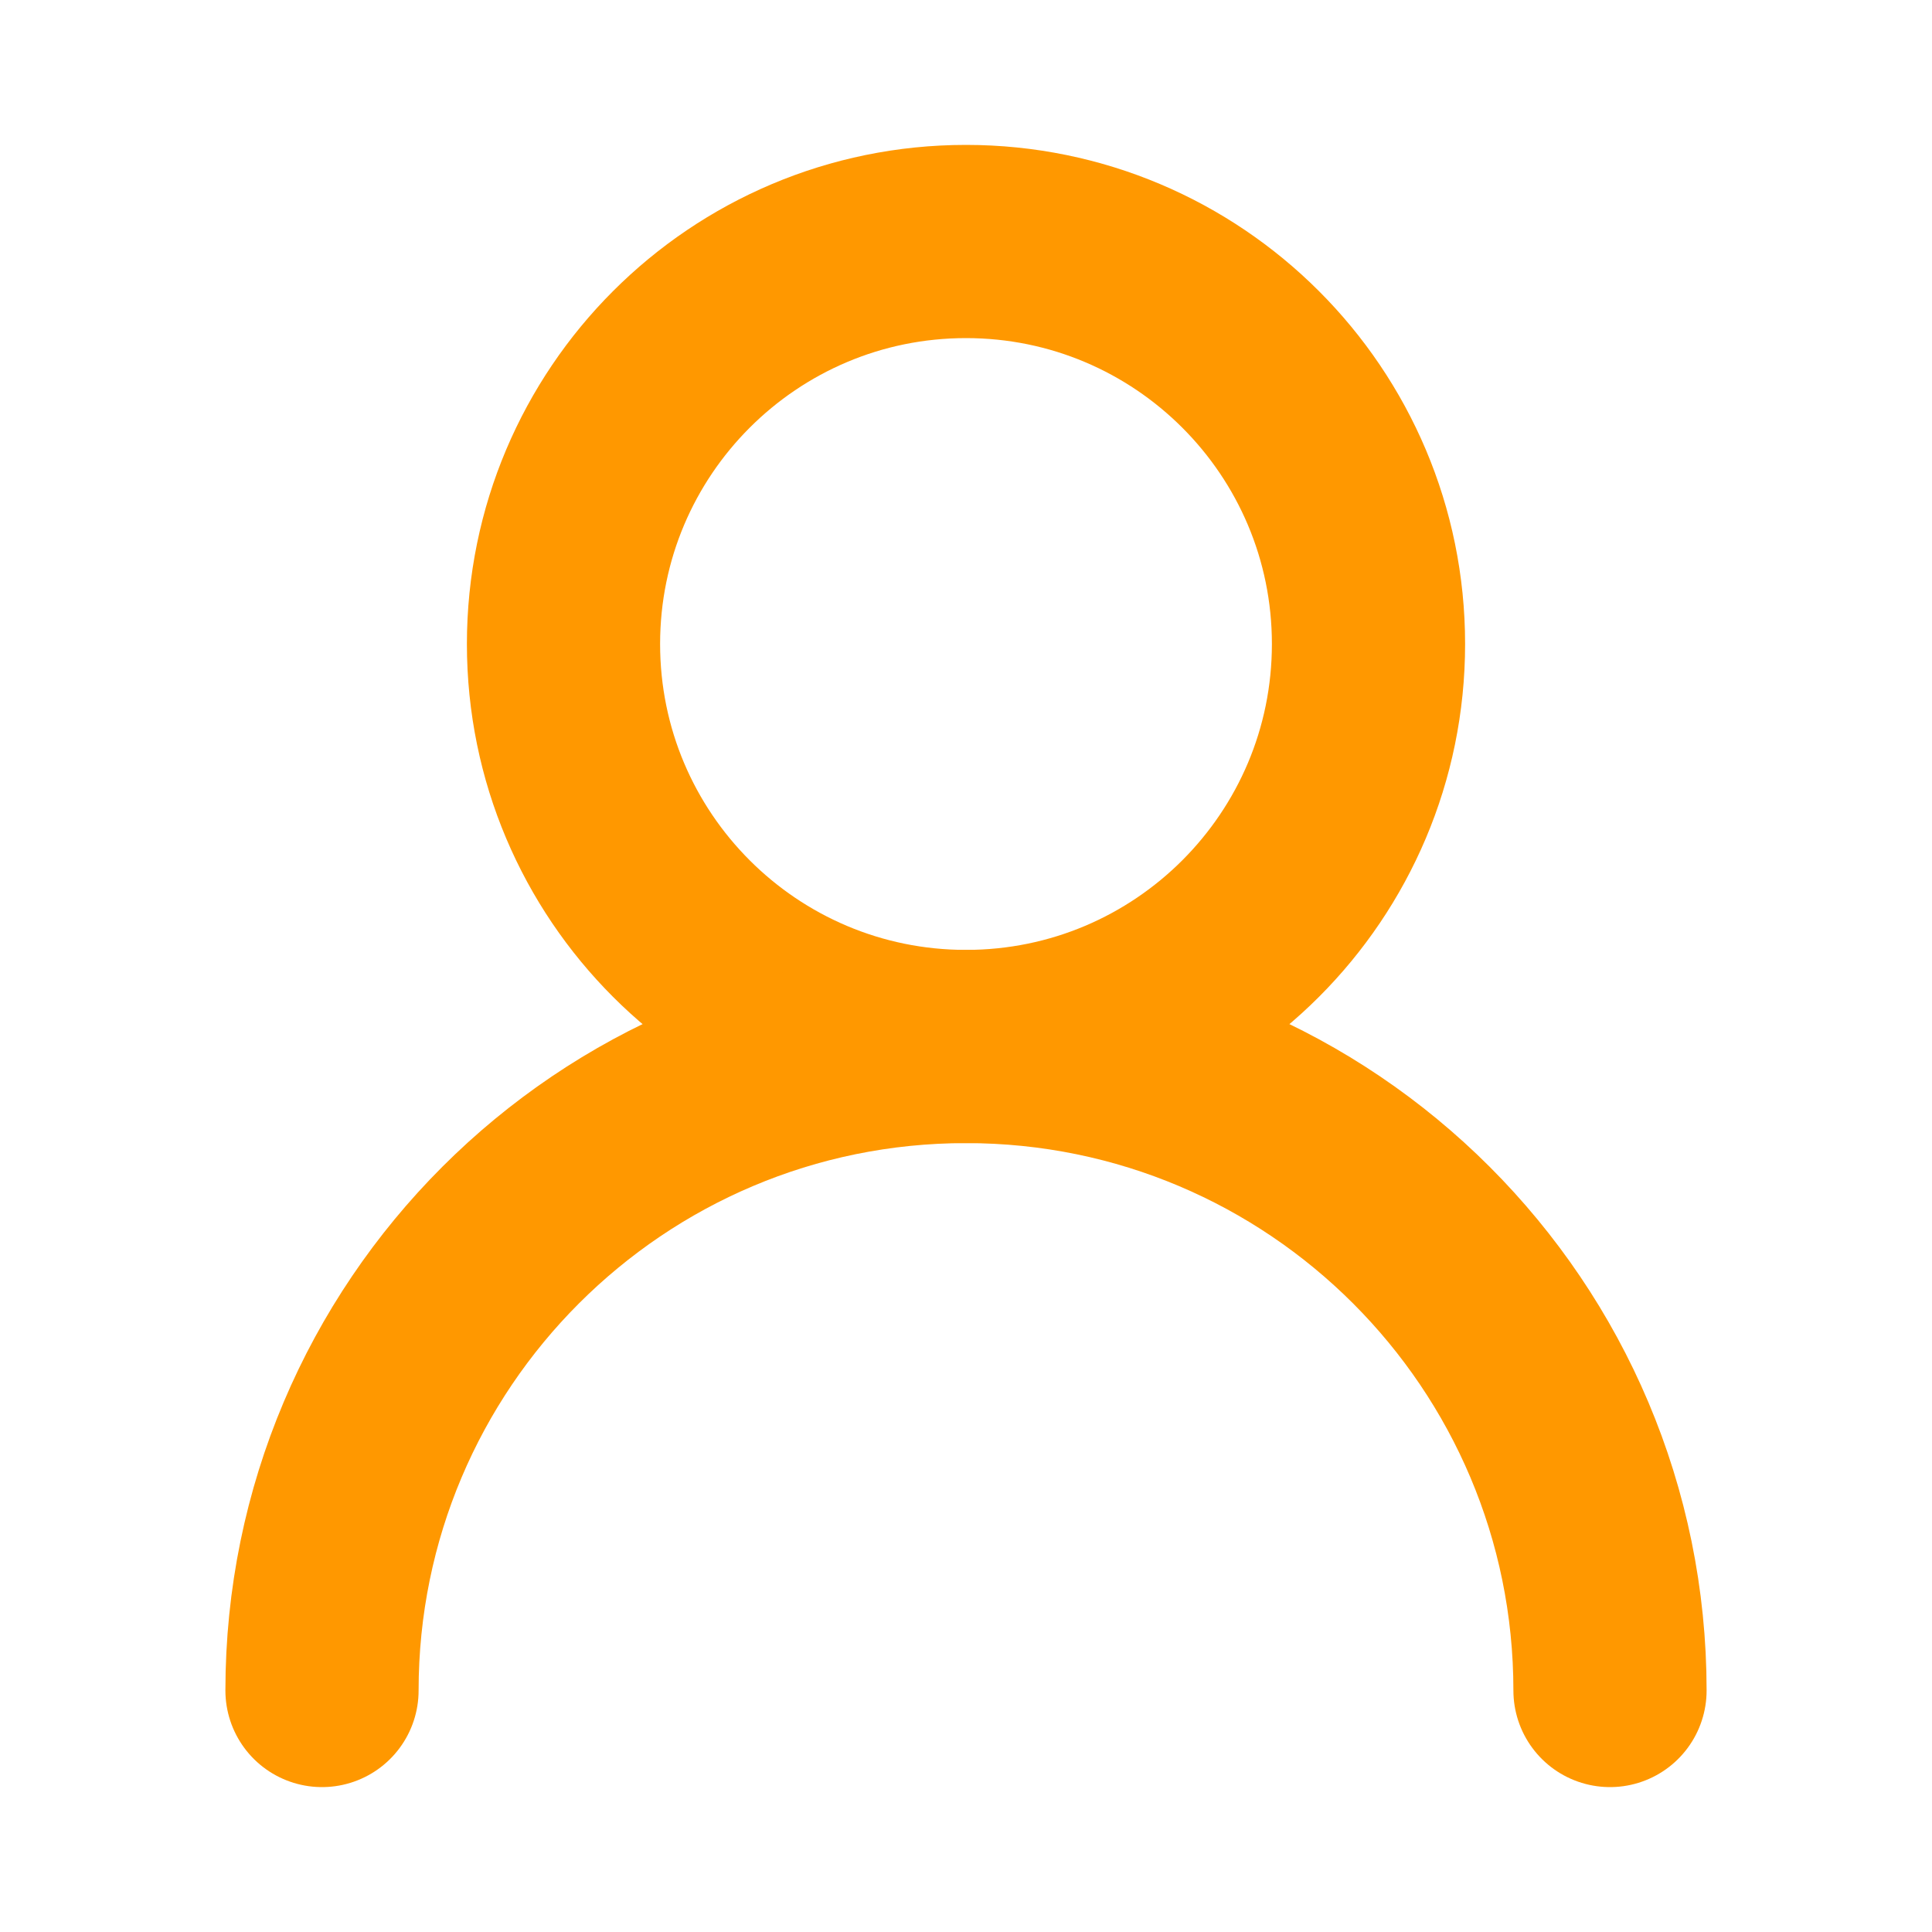
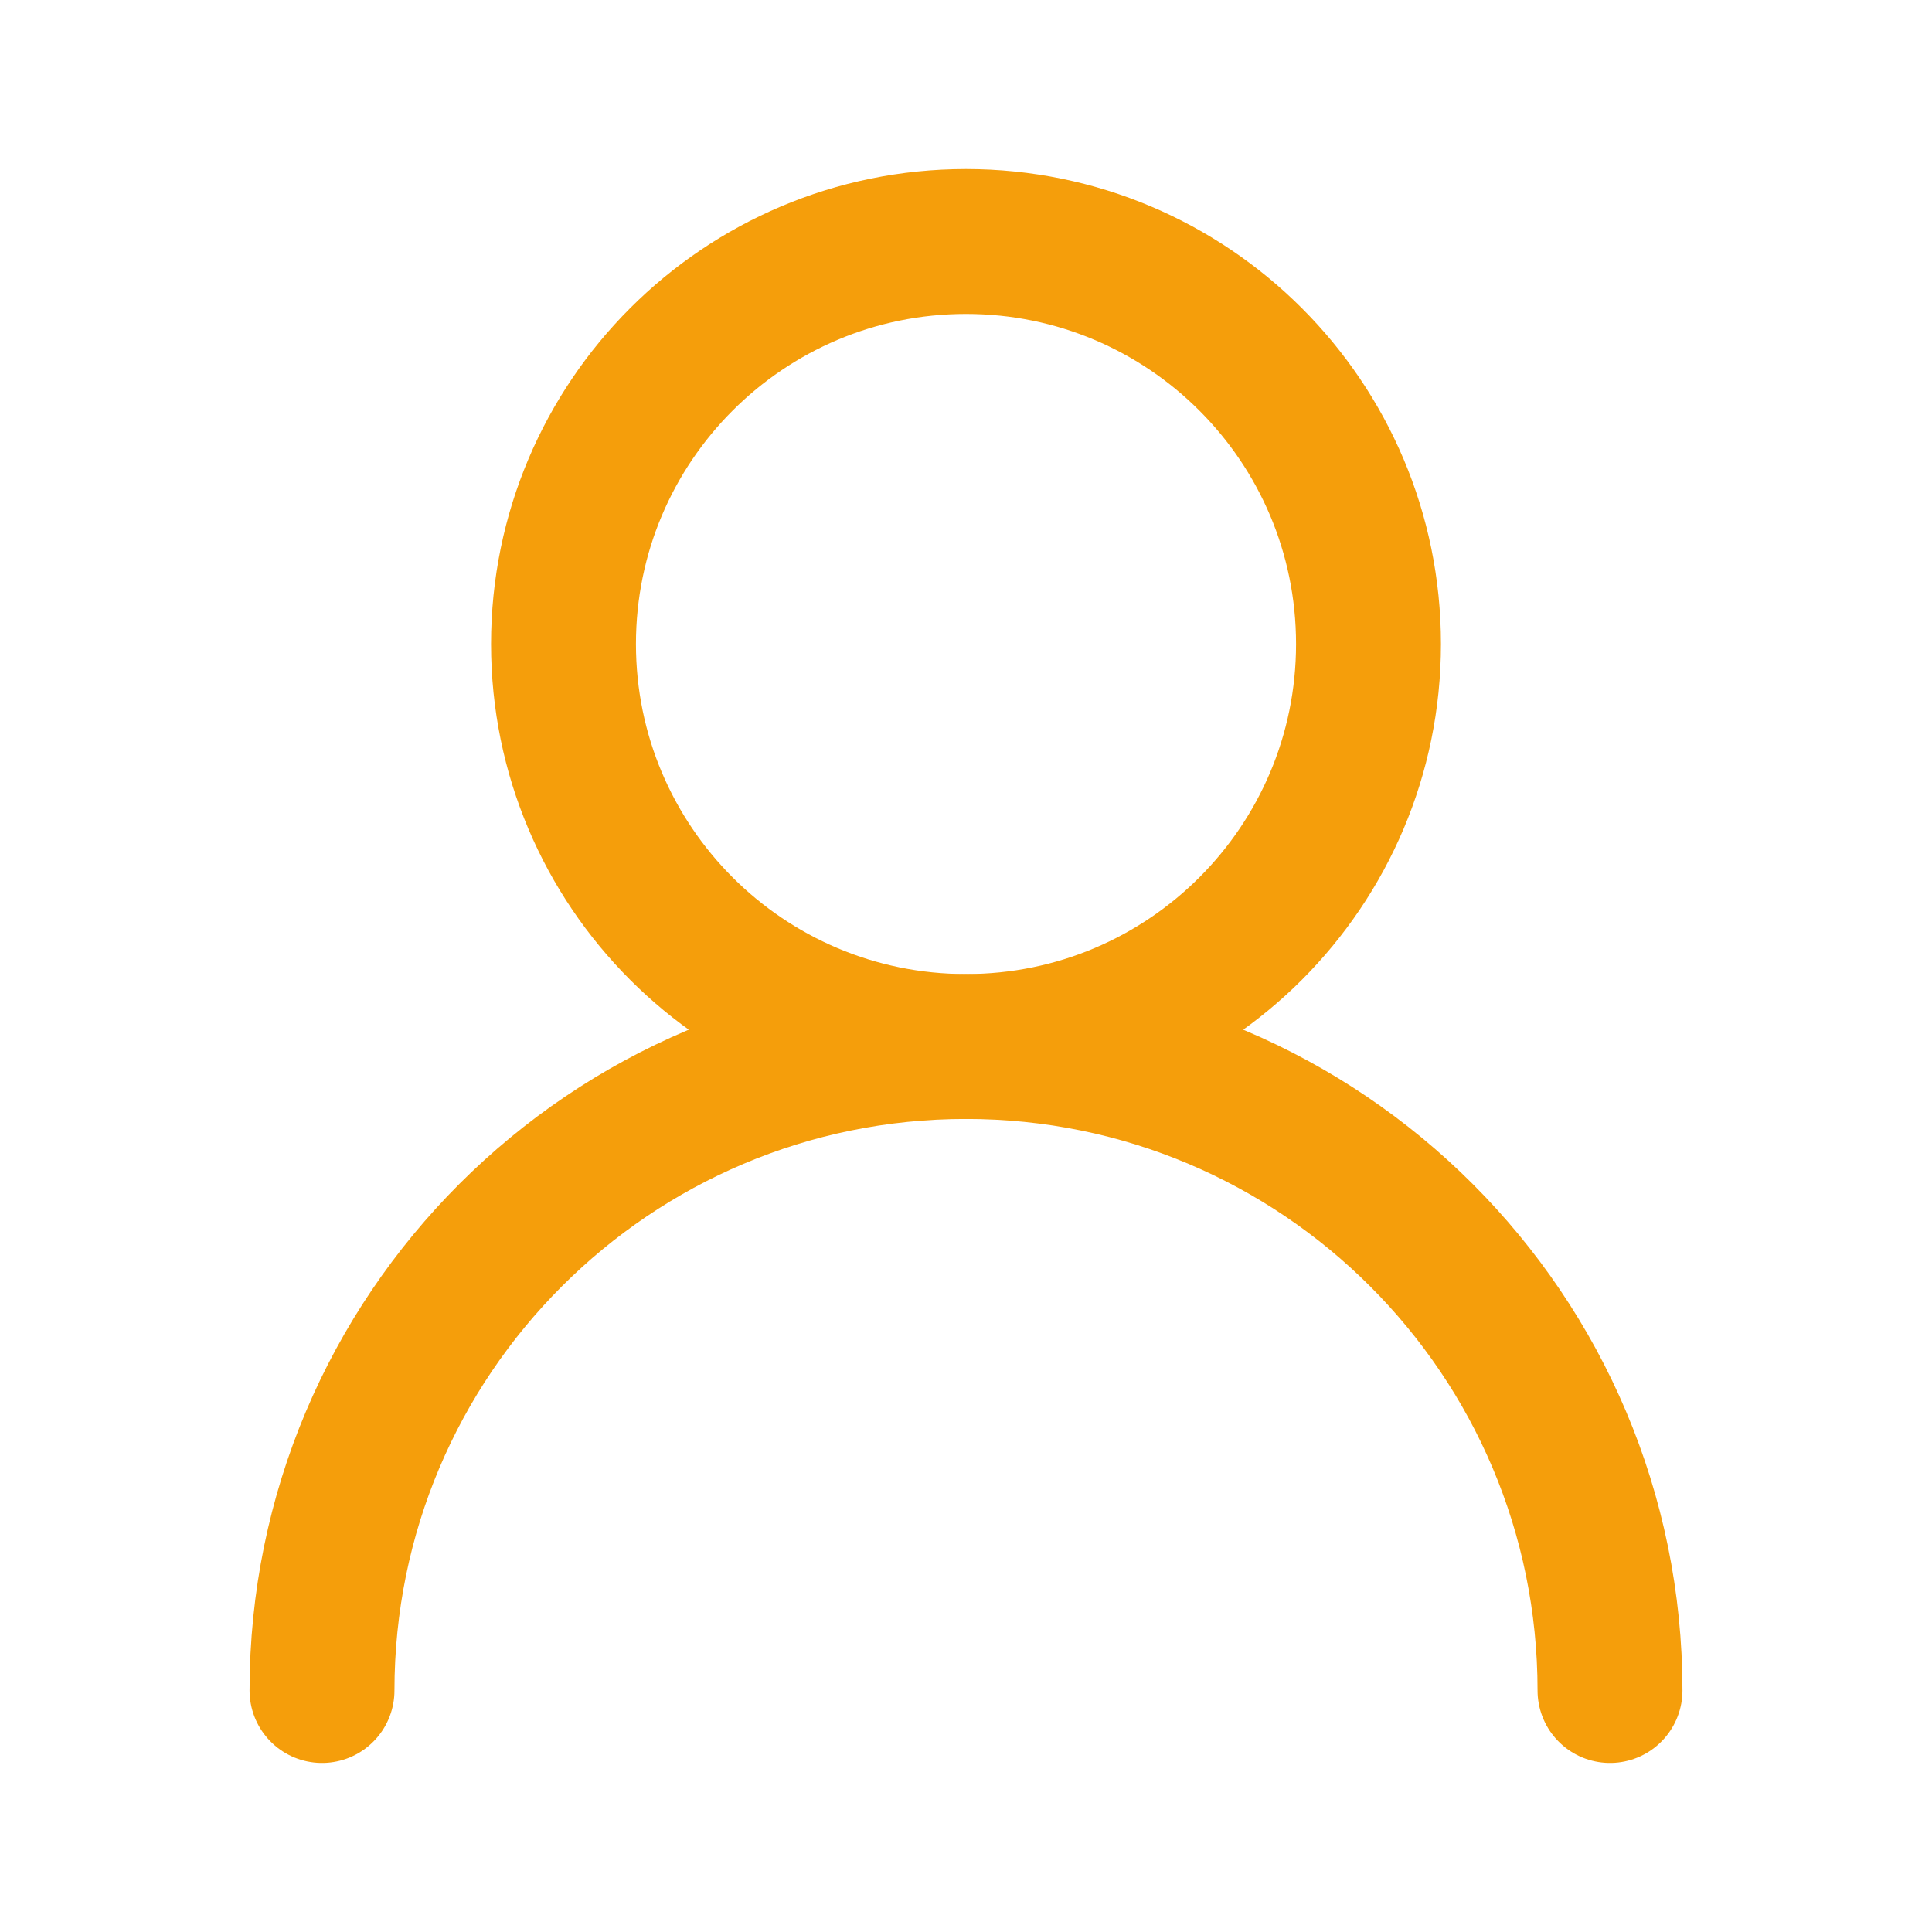
- <svg xmlns="http://www.w3.org/2000/svg" width="24" height="24" viewBox="0 0 24 24" fill="none" stroke="#FF9800" stroke-width="2.4" stroke-linecap="round" stroke-linejoin="round">
+ <svg xmlns="http://www.w3.org/2000/svg" width="24" height="24" viewBox="0 0 24 24" fill="none" stroke="#F59E0B" stroke-width="1.8" stroke-linecap="round" stroke-linejoin="round">
  <circle cx="12" cy="8" r="5" />
  <path d="M20 21a8 8 0 0 0-16 0" />
</svg>
